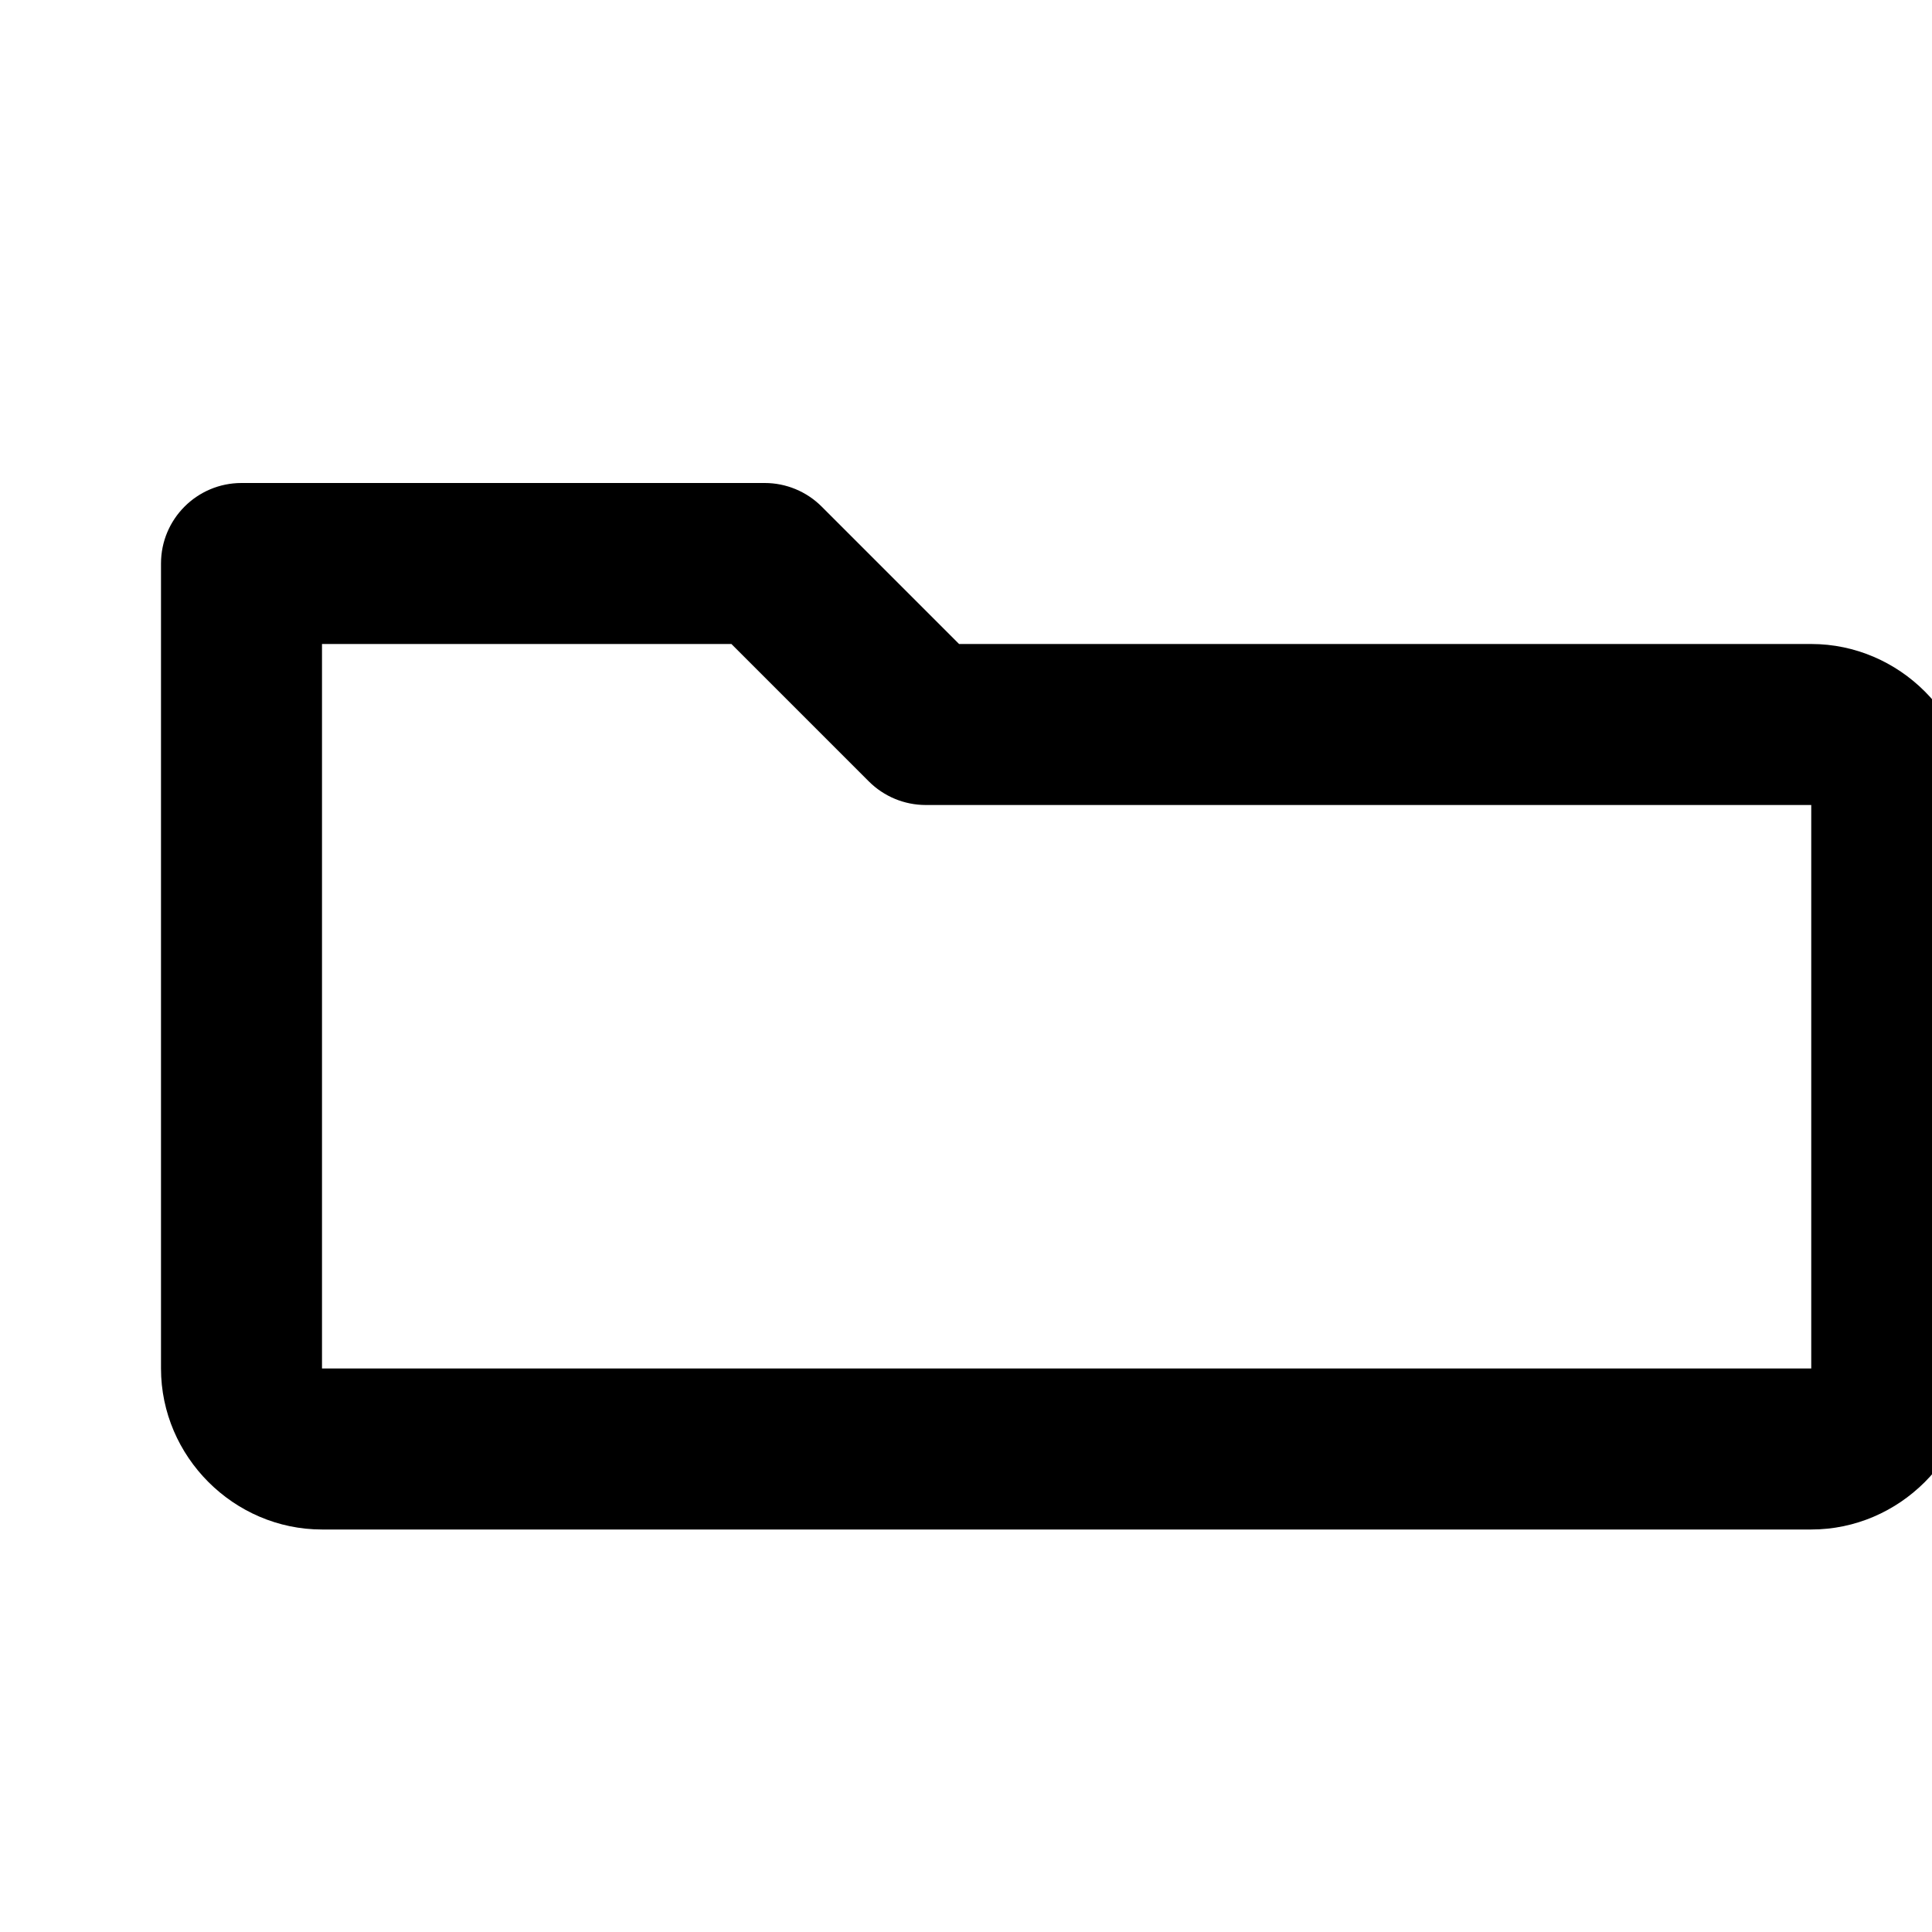
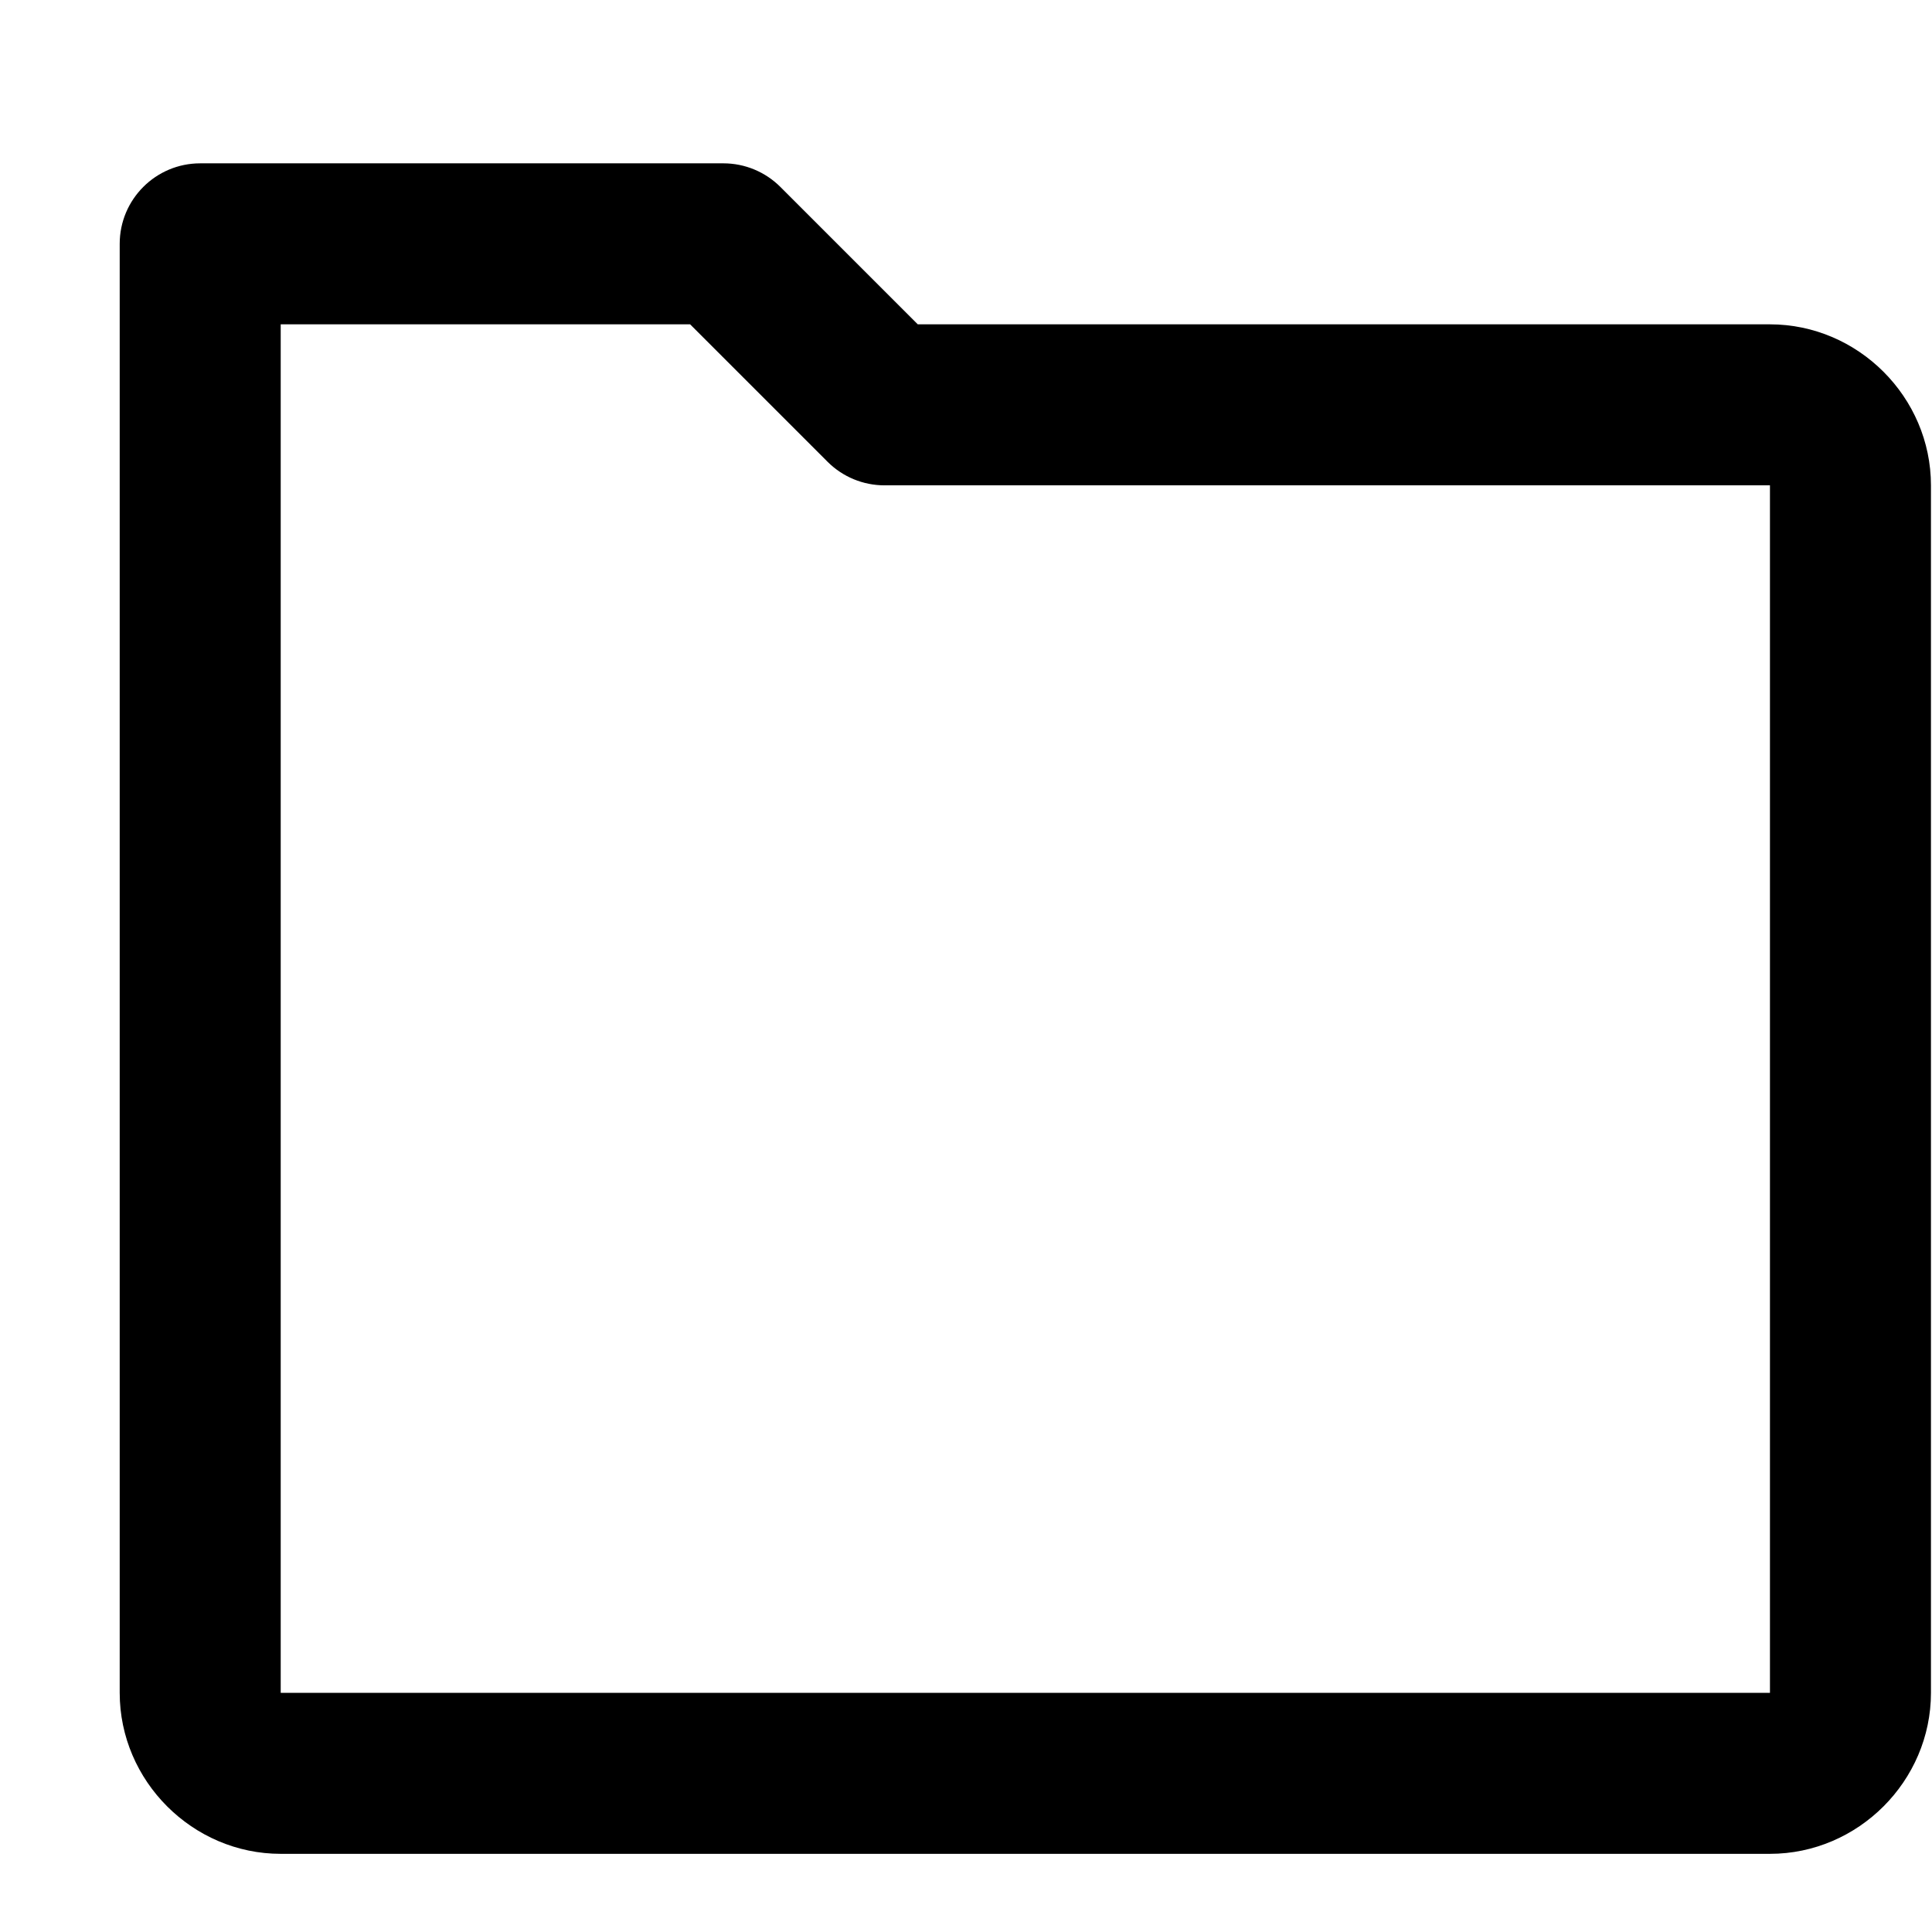
<svg xmlns="http://www.w3.org/2000/svg" version="1.1" id="Réteg_2" x="0px" y="0px" viewBox="0 0 24 24" style="enable-background:new 0 0 24 24;" xml:space="preserve">
-   <defs />
-   <path style="baseline-shift:baseline;display:inline;overflow:visible;vector-effect:none;stroke-linecap:round;stroke-linejoin:round;enable-background:accumulate;stop-color:#000000;stop-opacity:1;opacity:1" d="M 3,6 A 1,1 0 0 0 2,7 v 10 c 0,1.095 0.905,2 2,2 h 18.5 c 1.095,0 2,-0.905 2,-2 v -7 c 0,-1.095 -0.905,-2 -2,-2 H 11.914 L 10.207,6.293 A 1,1 0 0 0 9.5,6 h -5 z M 4,8 H 4.5 9.086 L 10.793,9.707 A 1,1 0 0 0 11.5,10 h 11 v 7 H 4 Z" />
+   <path d="m 2.487,2.029 c -0.552,5.52e-5 -1,0.448 -1,1 V 21.029 c 0,1.095 0.905,2 2,2 H 21.987 c 1.095,0 2,-0.905 2,-2 V 6.029 c 0,-1.095 -0.905,-2 -2,-2 H 11.401 L 9.694,2.322 C 9.507,2.135 9.252,2.029 8.987,2.029 h -5 z m 1,2 h 0.5 4.586 l 1.707,1.707 c 0.188,0.188 0.442,0.293 0.707,0.293 h 11 V 21.029 H 3.487 Z" />
</svg>
